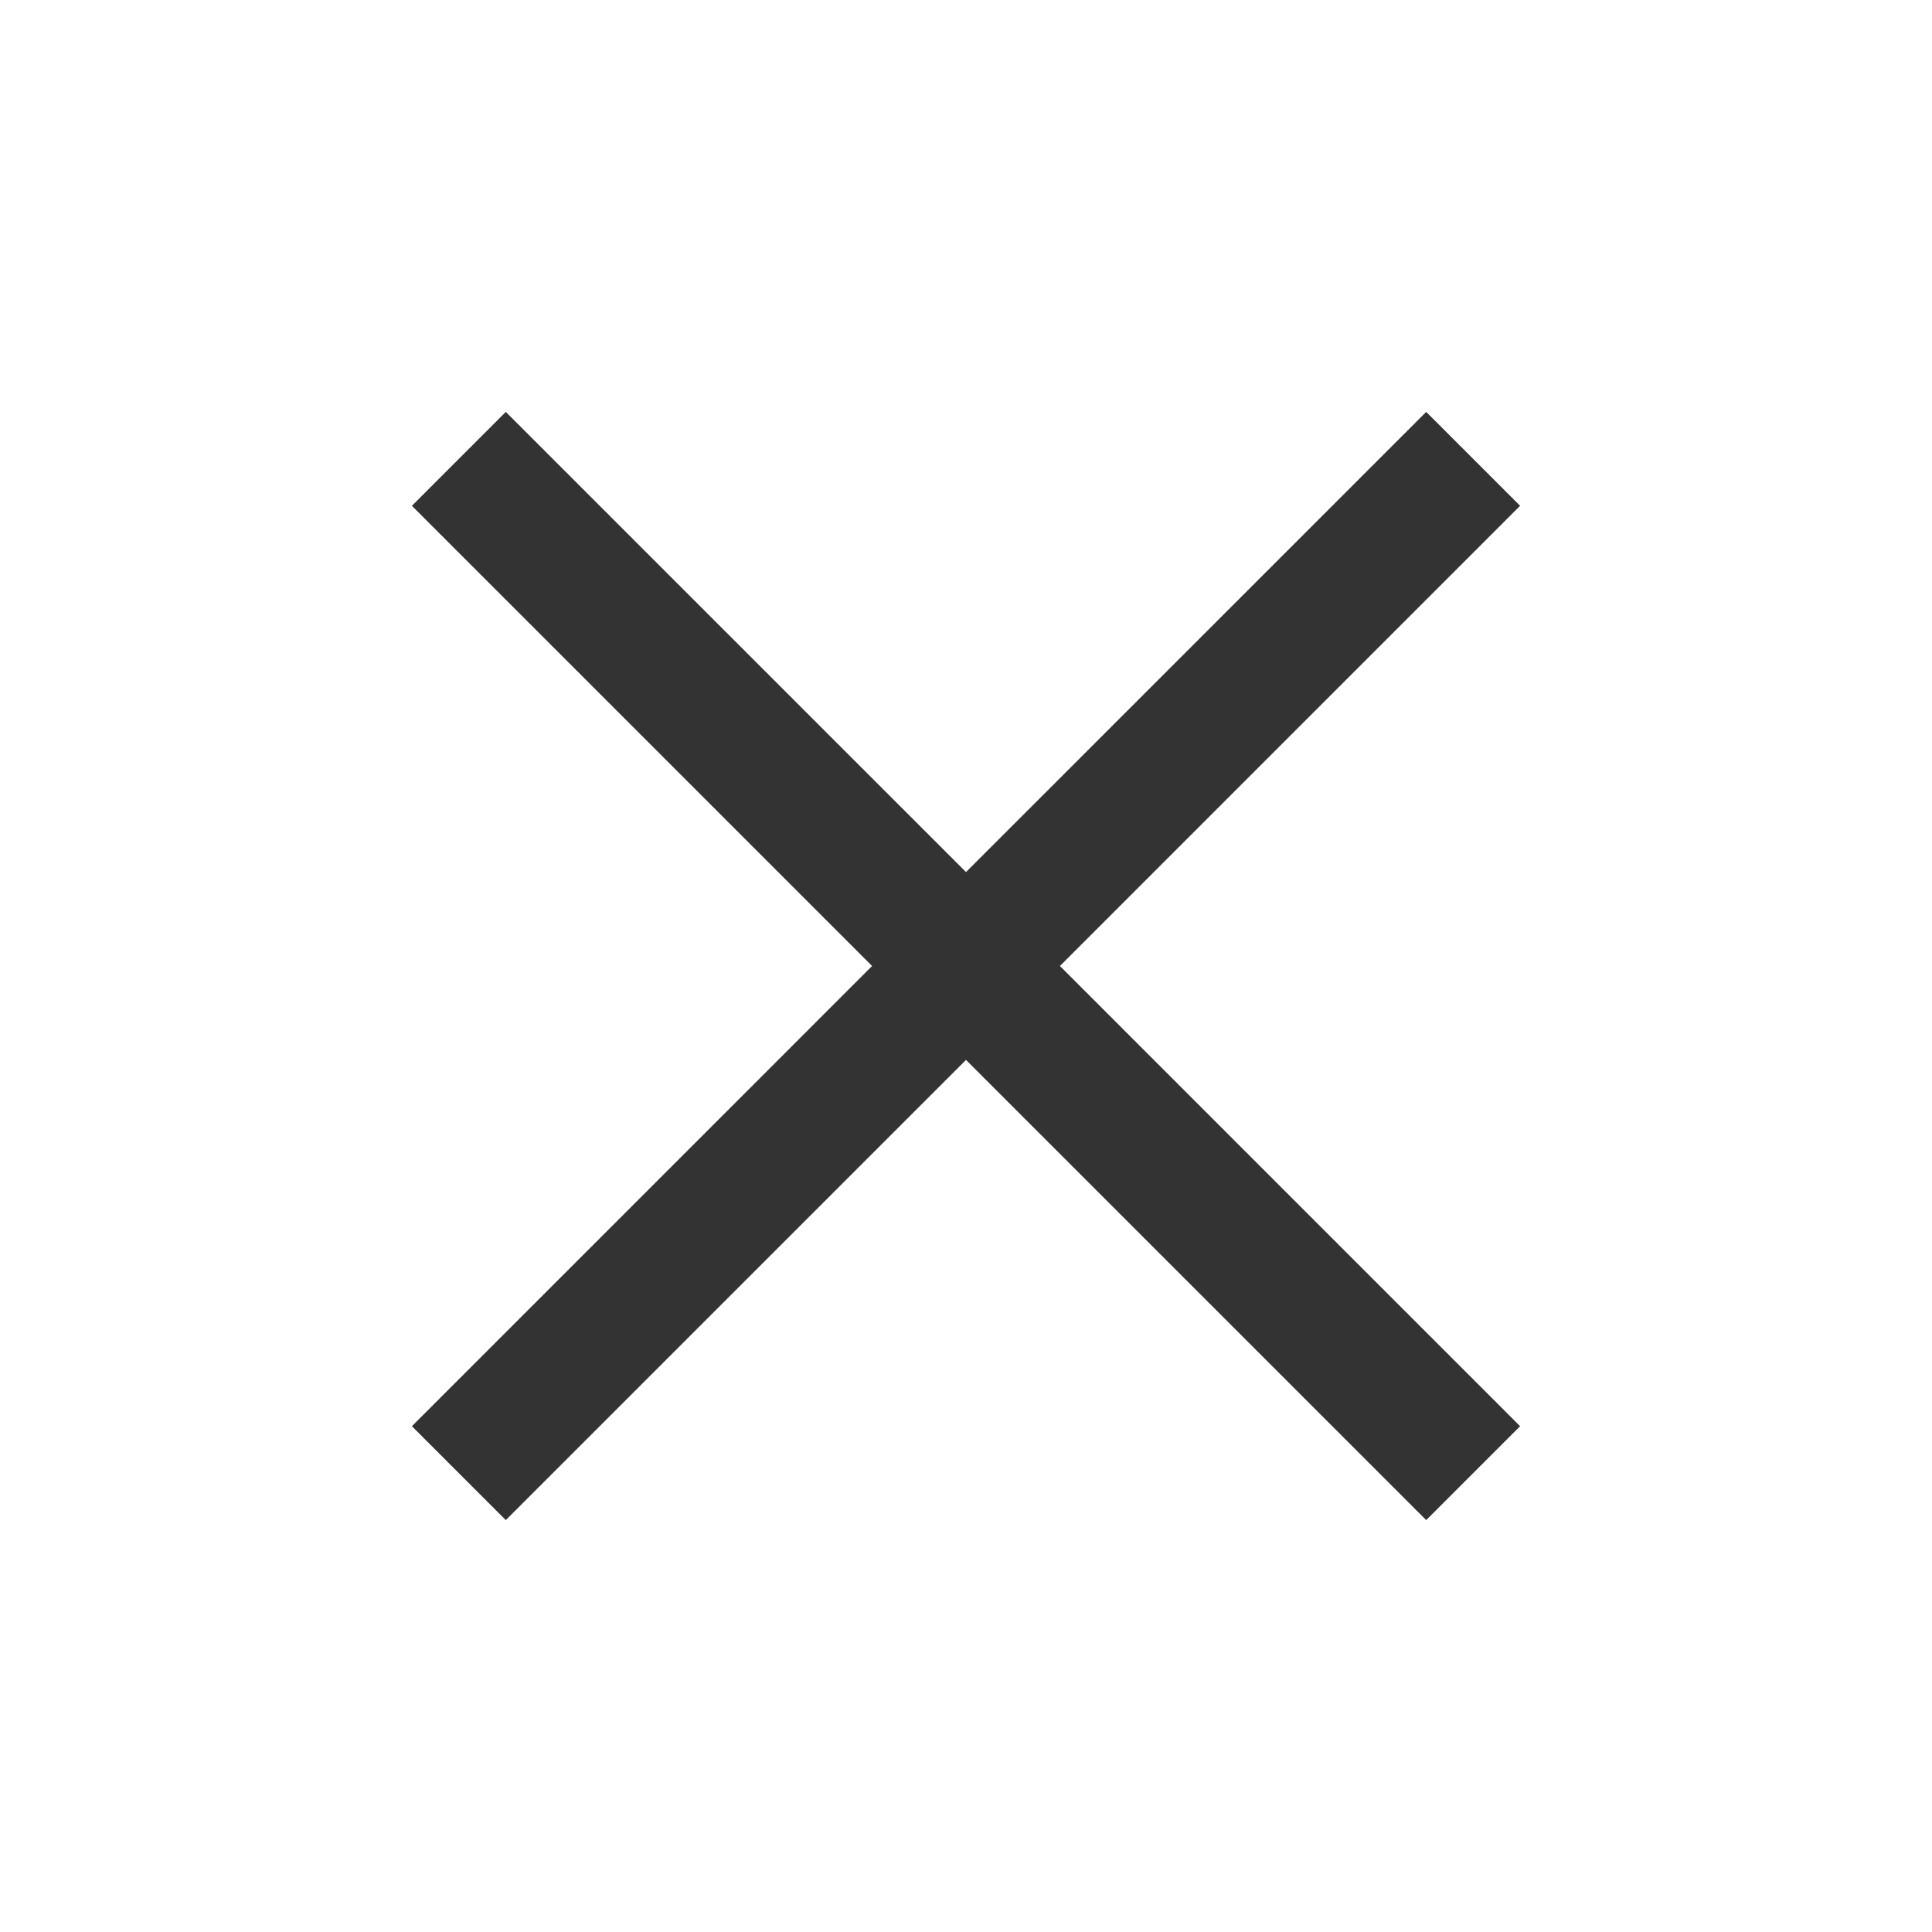
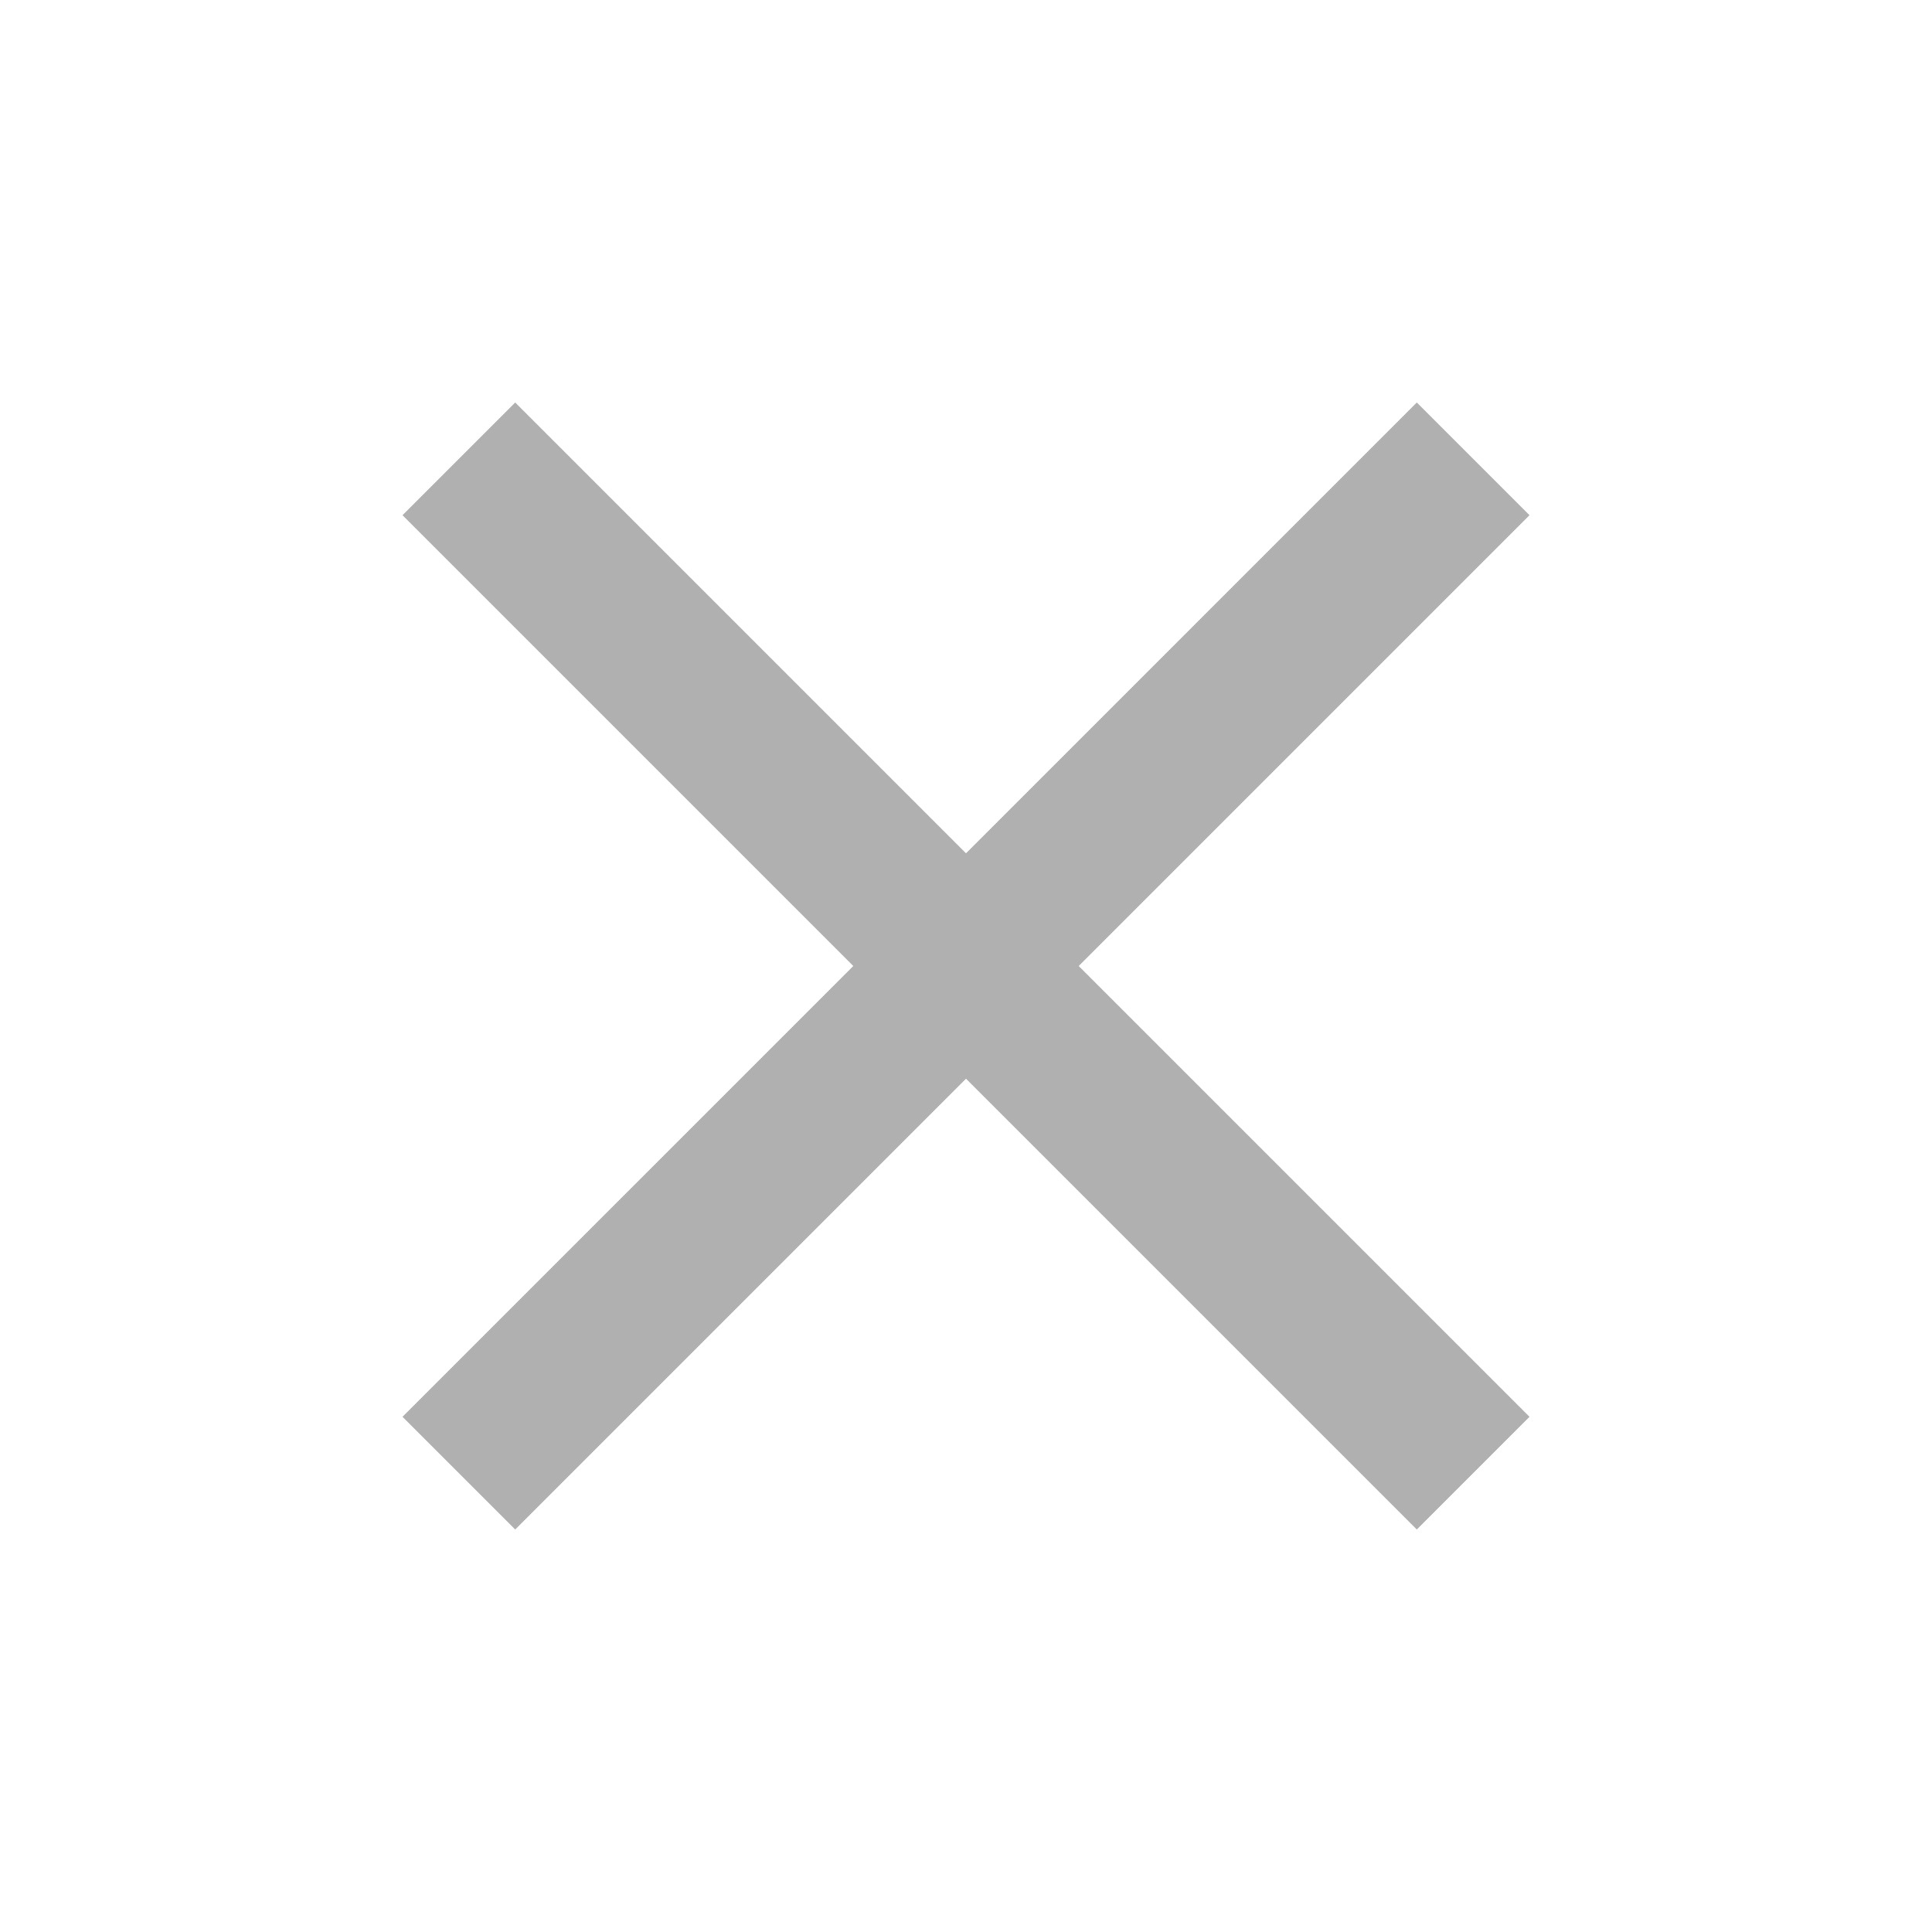
- <svg xmlns="http://www.w3.org/2000/svg" height="40px" viewBox="0 -960 960 960" width="40px" fill="#333333">
-   <path d="m251.33-204.67-46.66-46.66L433.33-480 204.67-708.67l46.66-46.66L480-526.67l228.67-228.66 46.66 46.66L526.67-480l228.66 228.67-46.66 46.66L480-433.33 251.33-204.67Z" />
+ <svg xmlns="http://www.w3.org/2000/svg" height="24px" viewBox="0 -960 960 960" width="24px" fill="#b0b0b0">
+   <path d="m256-200-56-56 224-224-224-224 56-56 224 224 224-224 56 56-224 224 224 224-56 56-224-224-224 224Z" />
</svg>
